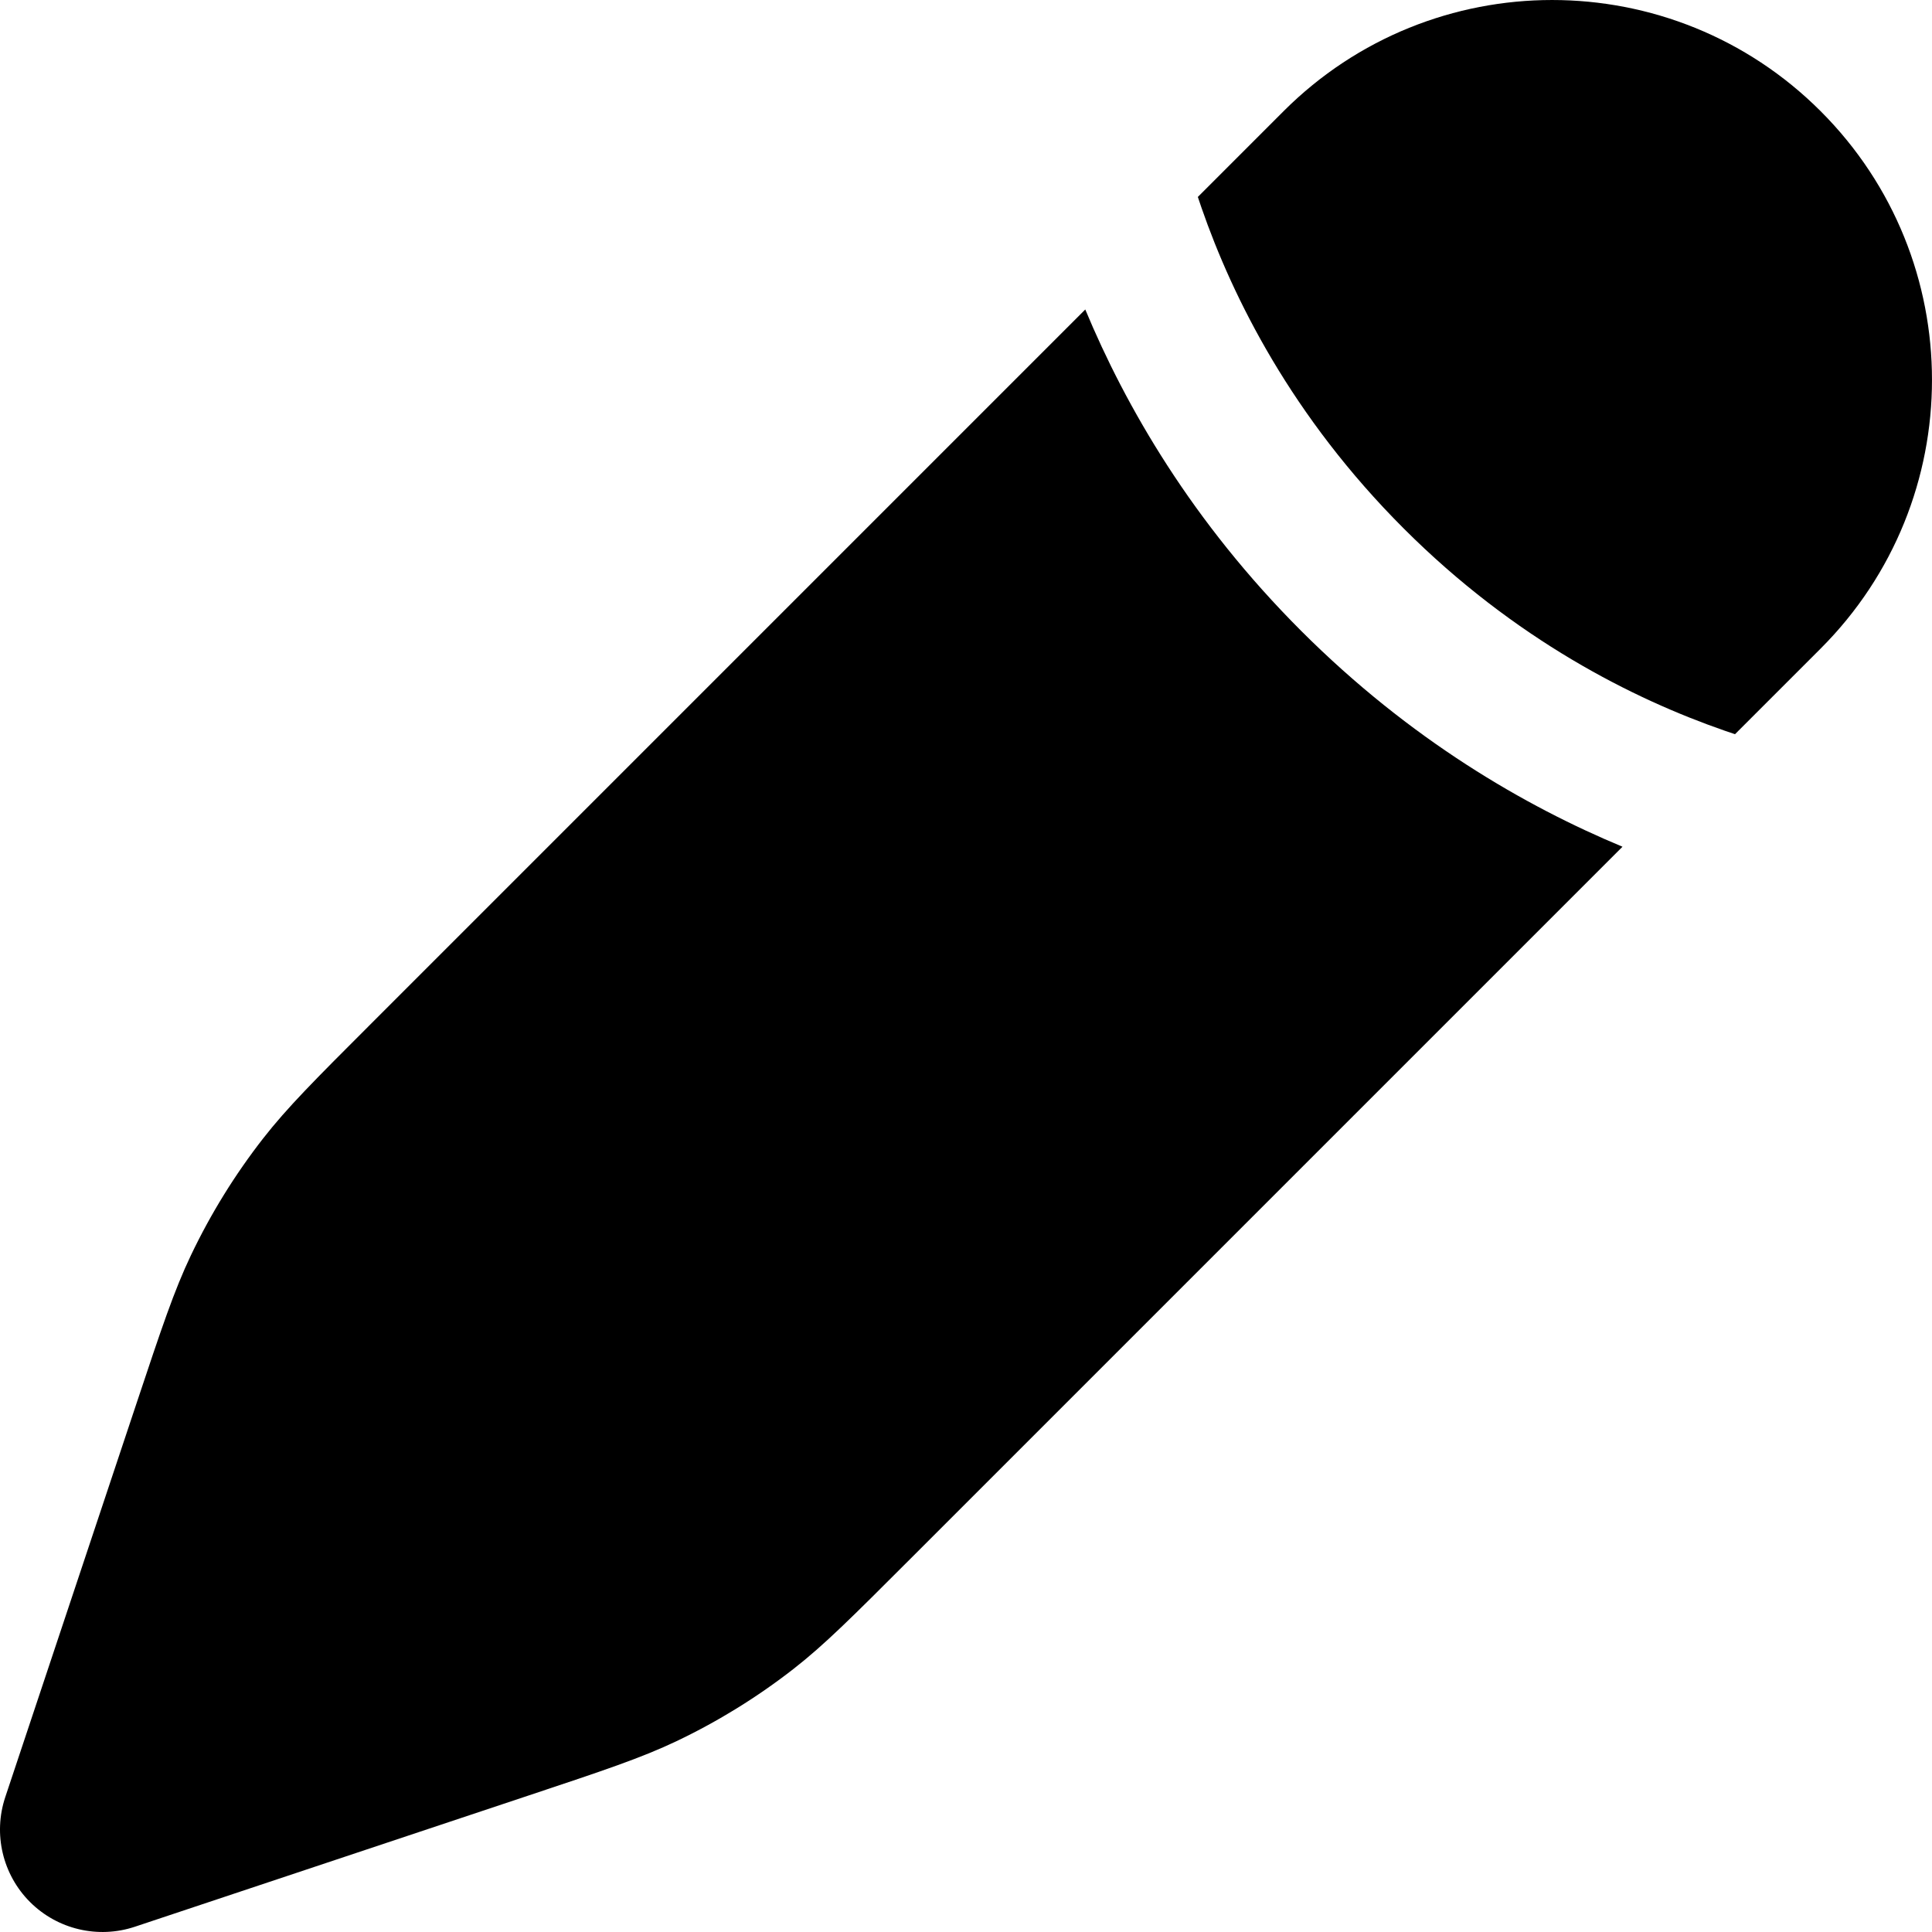
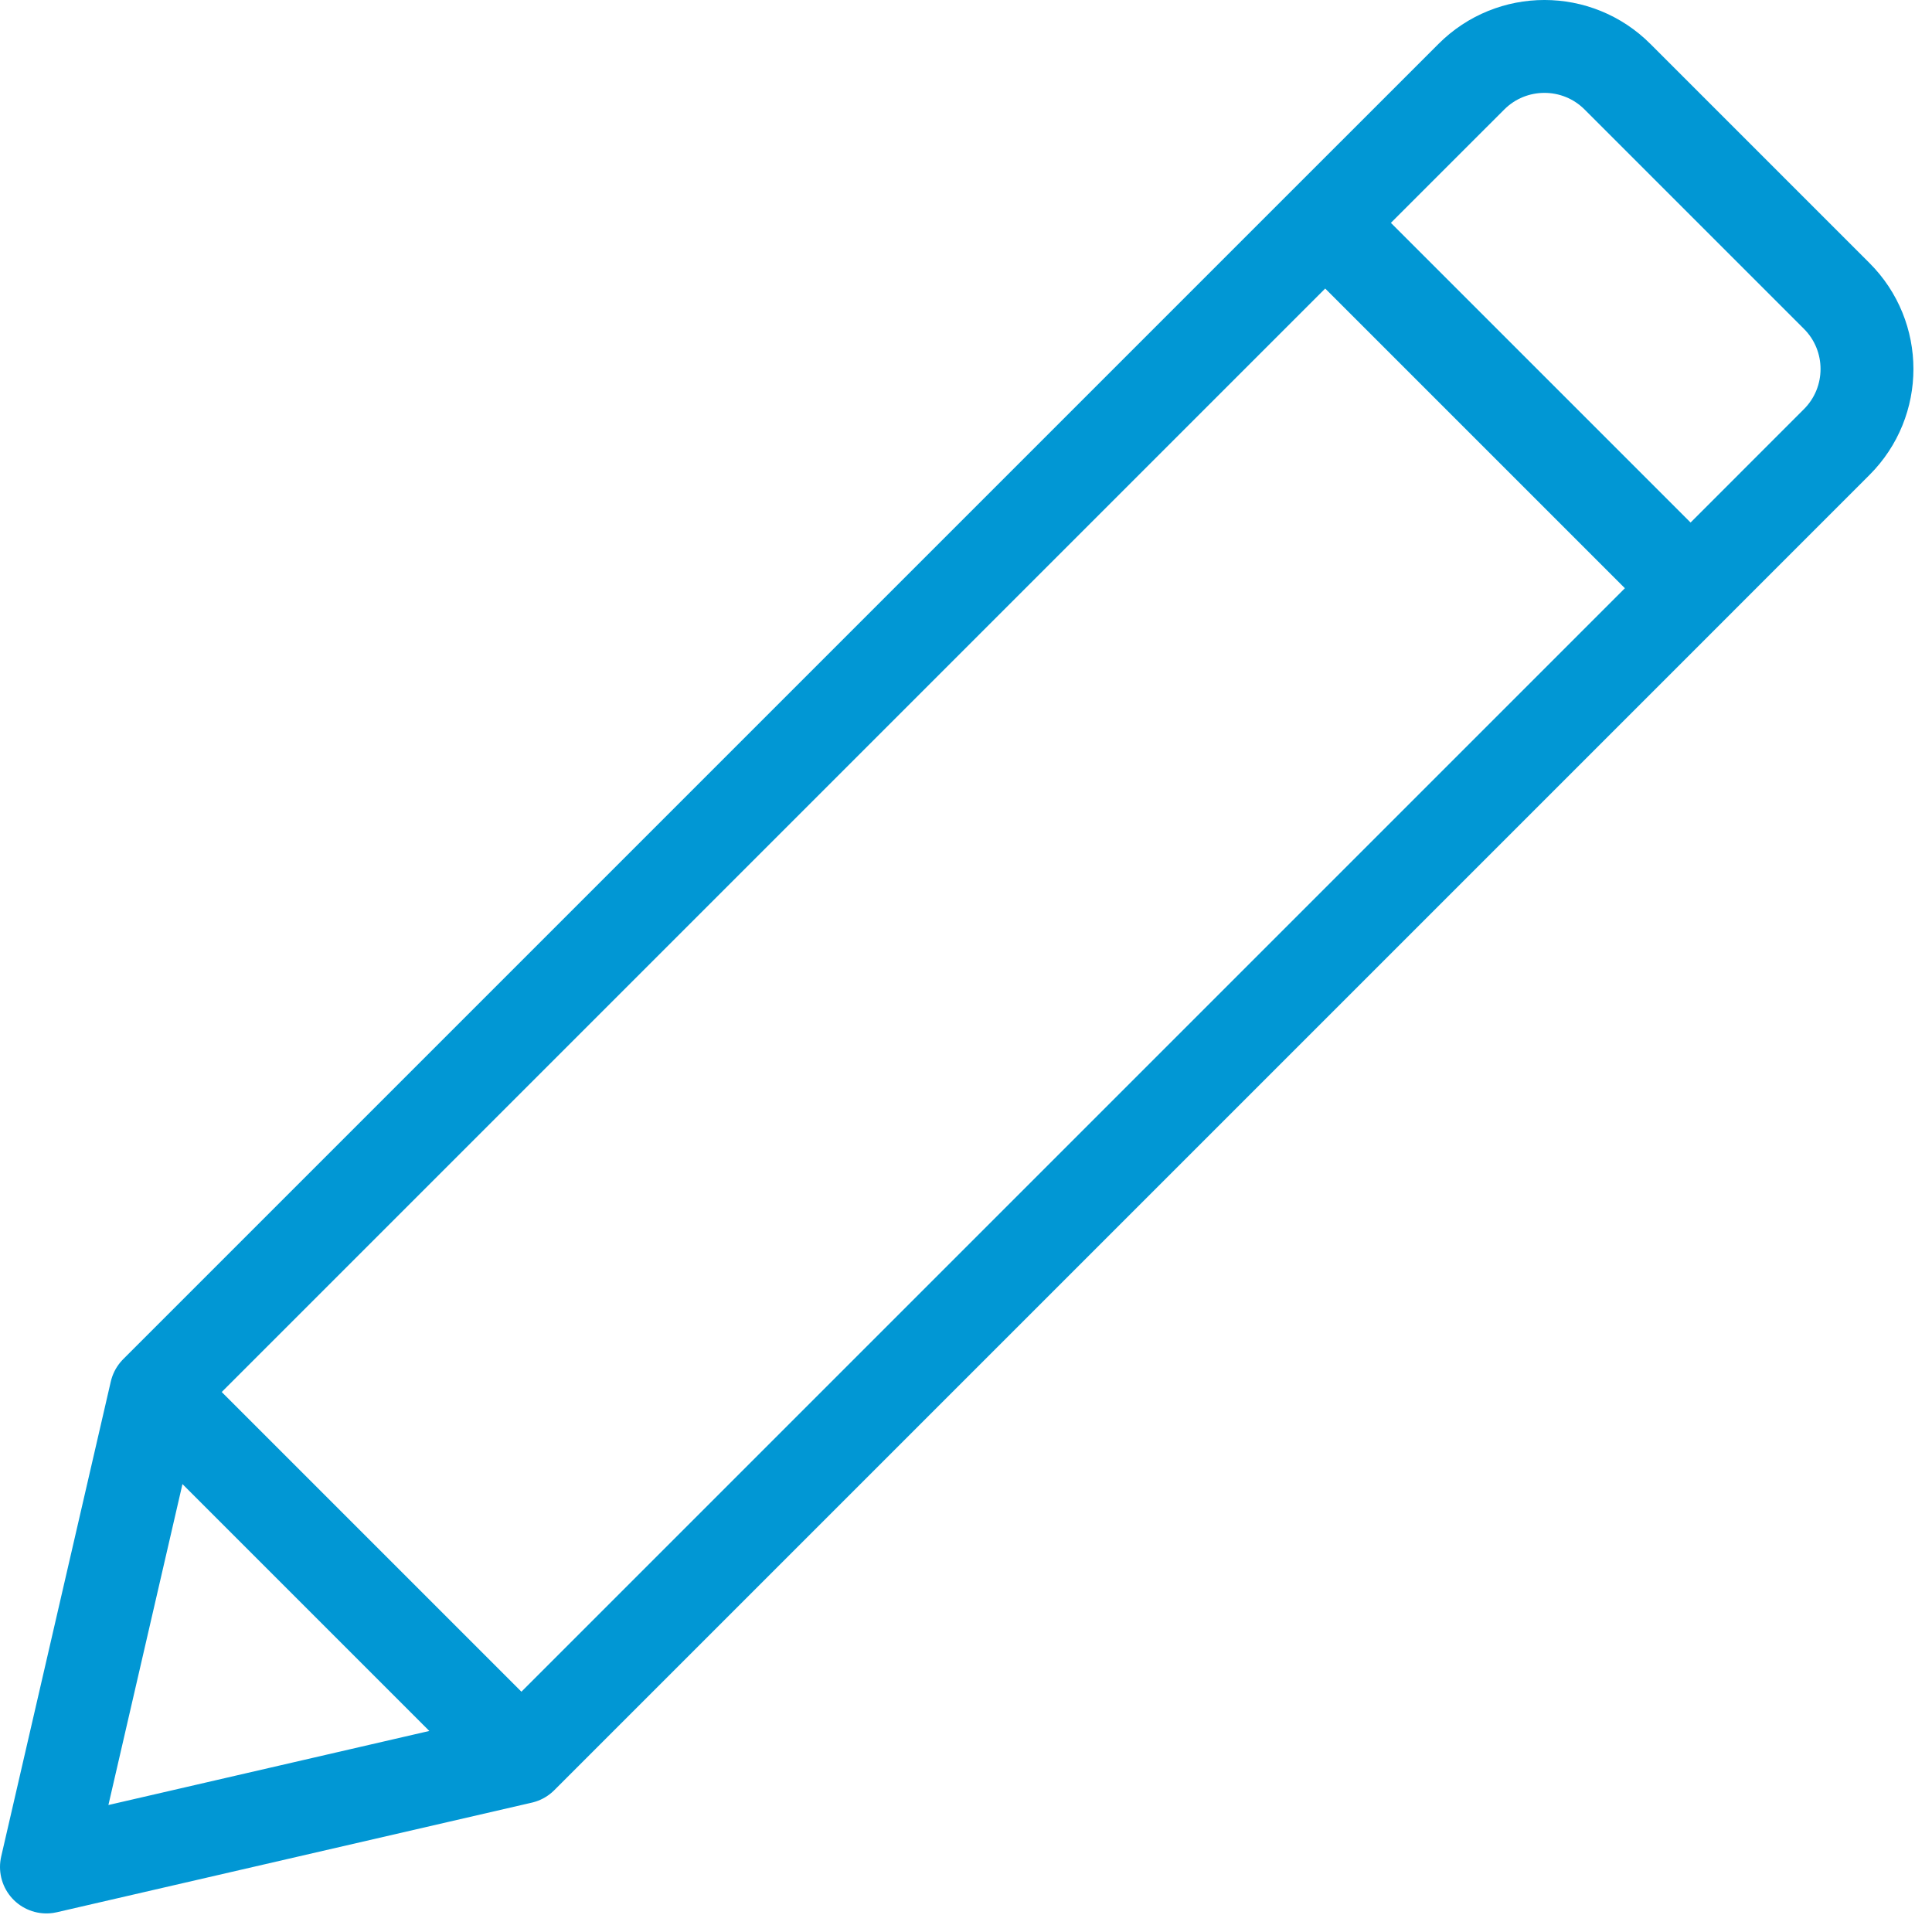
- <svg xmlns="http://www.w3.org/2000/svg" viewBox="0 0 53 53" fill="none">
-   <path d="M24.91 42.827L44.509 23.228C41.842 22.118 38.682 20.294 35.694 17.306C32.706 14.318 30.882 11.158 29.772 8.49L10.173 28.09C8.643 29.619 7.879 30.384 7.221 31.227C6.445 32.222 5.78 33.298 5.237 34.437C4.777 35.402 4.435 36.428 3.751 38.48L0.144 49.301C-0.192 50.311 0.07 51.424 0.823 52.177C1.576 52.929 2.689 53.192 3.699 52.856L14.52 49.249C16.572 48.565 17.598 48.223 18.563 47.763C19.702 47.22 20.778 46.555 21.773 45.779C22.616 45.121 23.381 44.356 24.91 42.827Z" fill="currentColor" />
-   <path d="M49.947 17.79C54.017 13.72 54.017 7.122 49.947 3.052C45.878 -1.017 39.28 -1.017 35.21 3.052L32.86 5.403C32.892 5.5 32.925 5.599 32.96 5.698C33.821 8.182 35.447 11.437 38.505 14.495C41.563 17.554 44.819 19.179 47.302 20.041C47.402 20.075 47.5 20.108 47.596 20.141L49.947 17.79Z" fill="currentColor" />
+ <svg xmlns="http://www.w3.org/2000/svg" width="52" height="52" viewBox="0 0 52 52" fill="none">
+   <path d="M35.668 5.998L39.602 2.065C40.688 0.978 42.449 0.978 43.535 2.065L49.435 7.965C50.522 9.051 50.522 10.812 49.435 11.898L45.502 15.832L14.034 47.3L1.25 50.25L4.2 37.466L35.668 5.998ZM35.668 5.998L45.502 15.832M4.2 37.466L14.034 47.3" stroke="#0197D4" stroke-width="2.5" stroke-linecap="round" stroke-linejoin="round" />
</svg>
